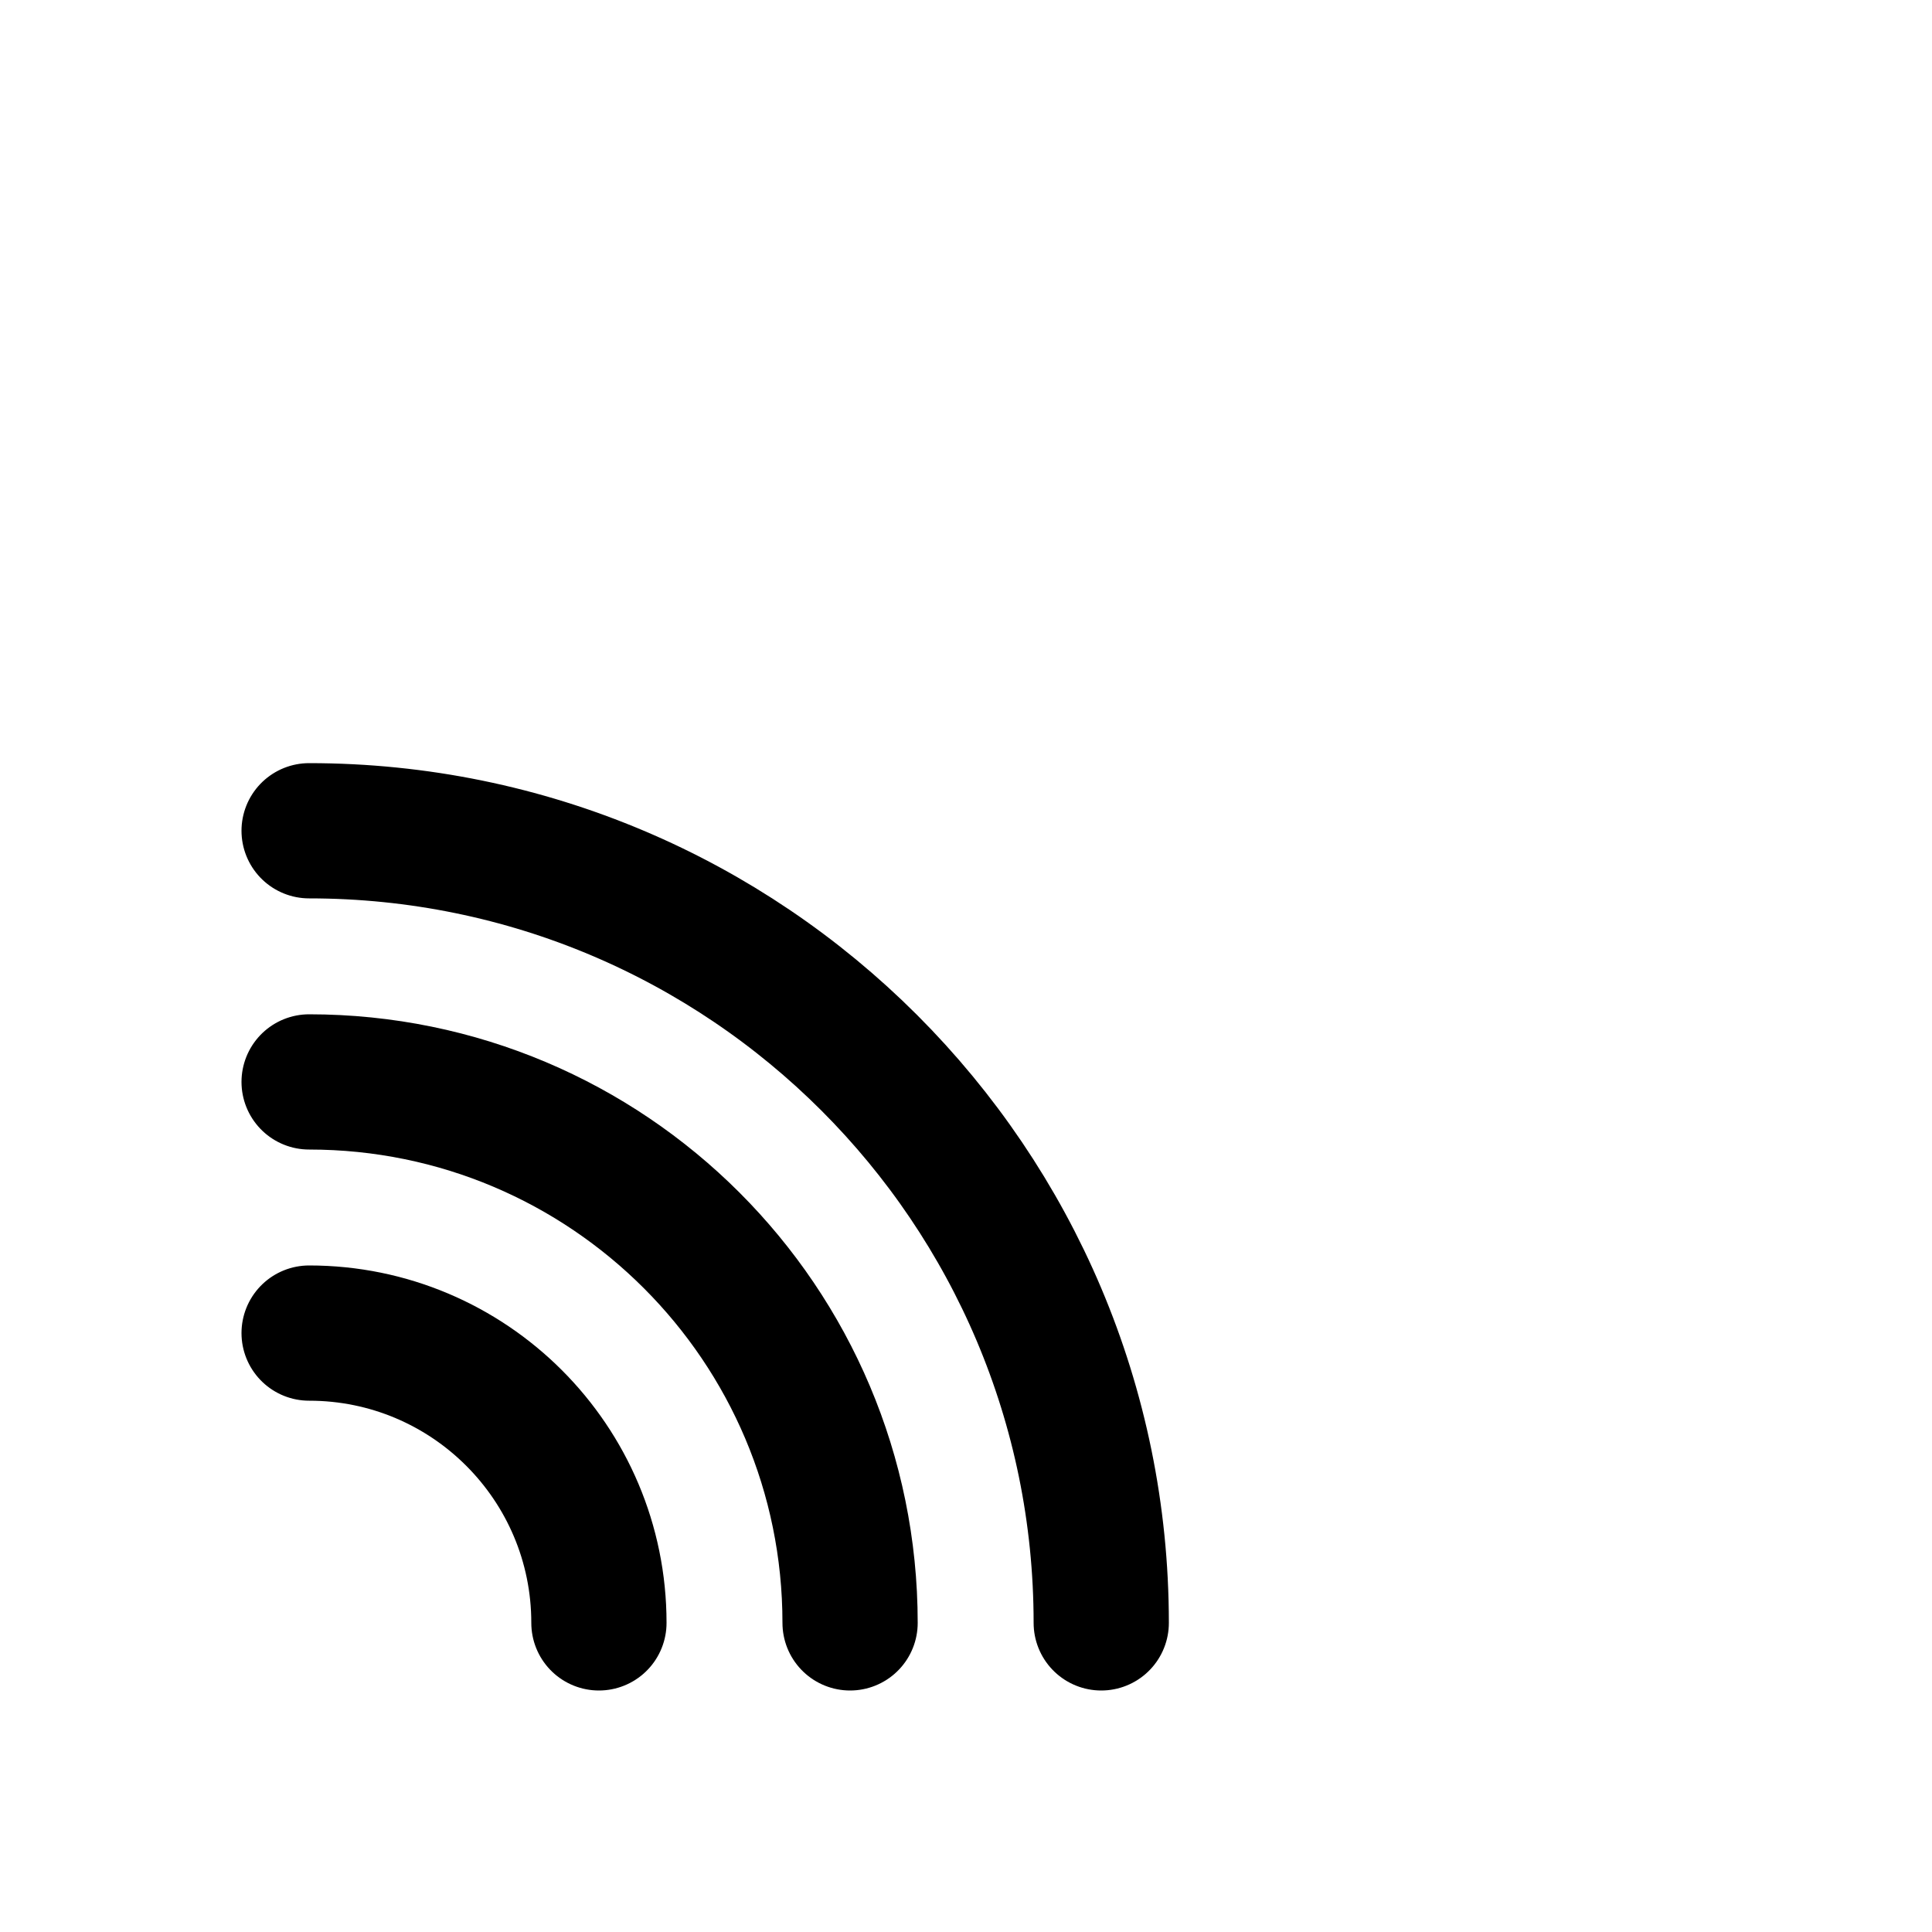
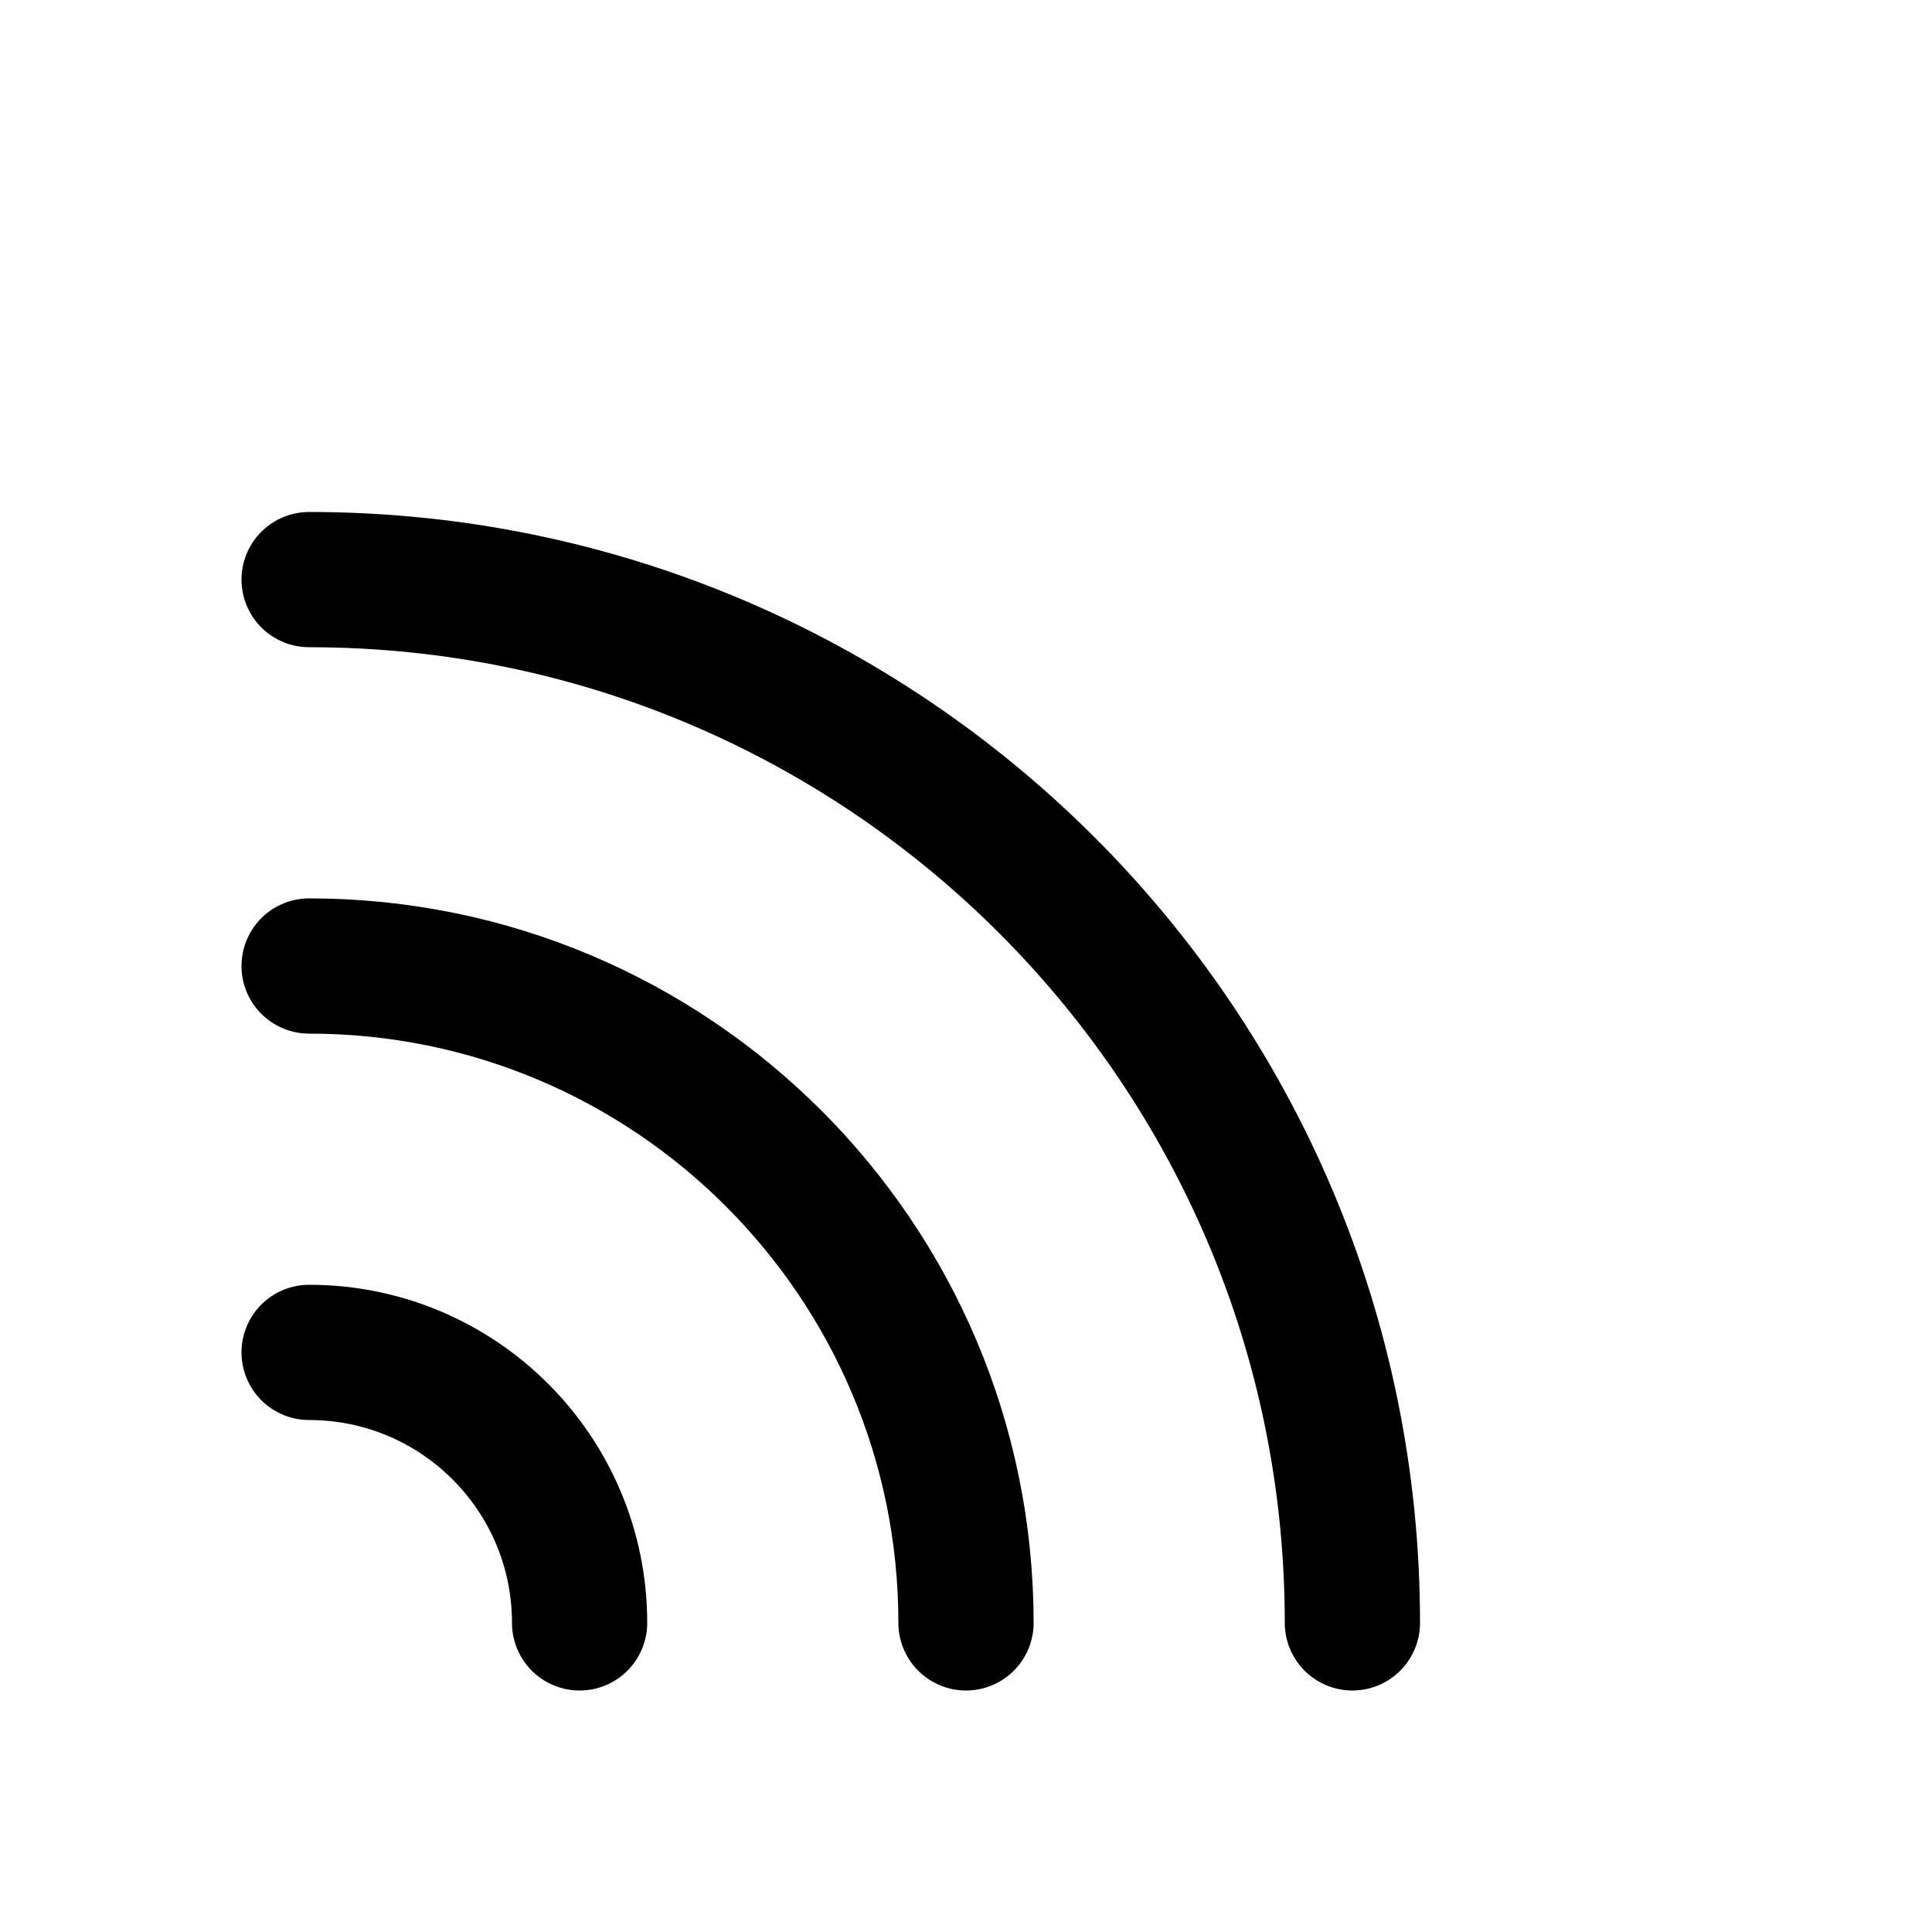
<svg xmlns="http://www.w3.org/2000/svg" viewBox="0 0 100 100" width="100" height="100">
  <g fill="none" stroke="#000000" stroke-width="7" stroke-linecap="round" stroke-linejoin="round">
-     <path d="M 31 84 A 15 15 0 0 0 16 69" />
-     <path d="M 44 84 A 28 28 0 0 0 16 56" />
-     <path d="M 57 84 A 41 41 0 0 0 16 43" />
+     <path d="M 70 84 A 54 54 0 0 0 16 30" />
+     <path d="M 50 84 A 34 34 0 0 0 16 50" />
+     <path d="M 30 84 A 14 14 0 0 0 16 70" />
  </g>
</svg>
